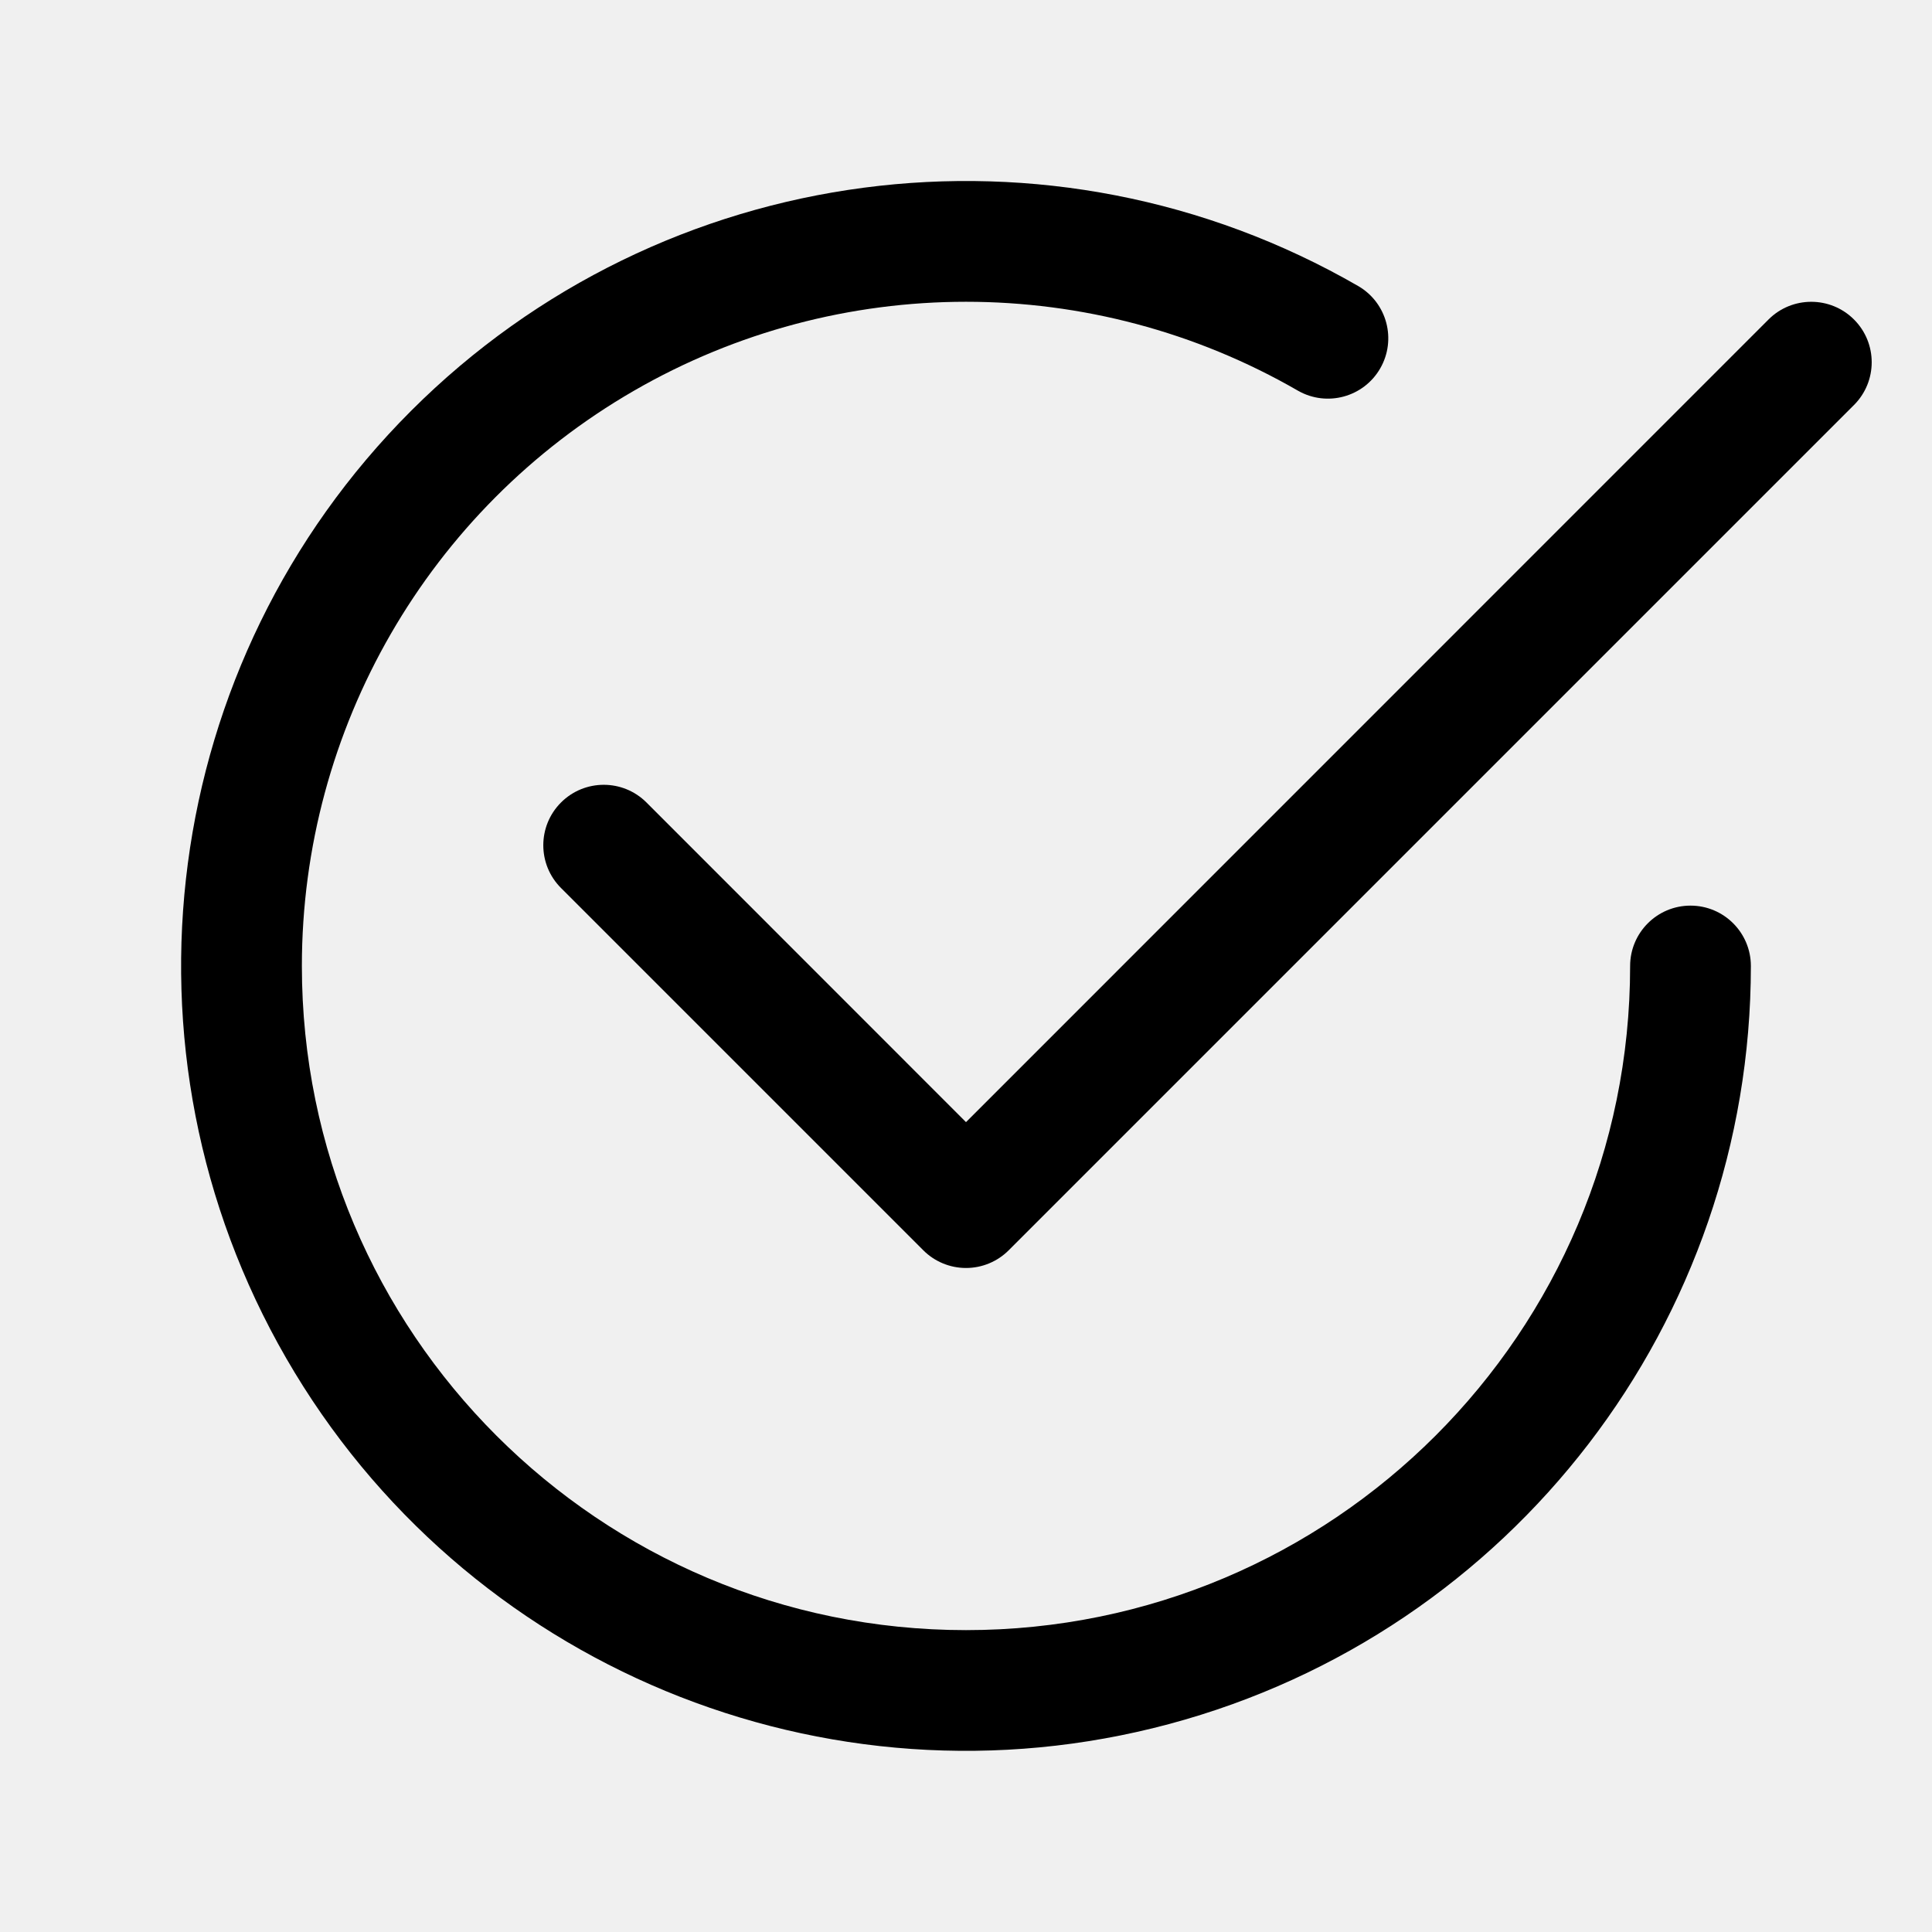
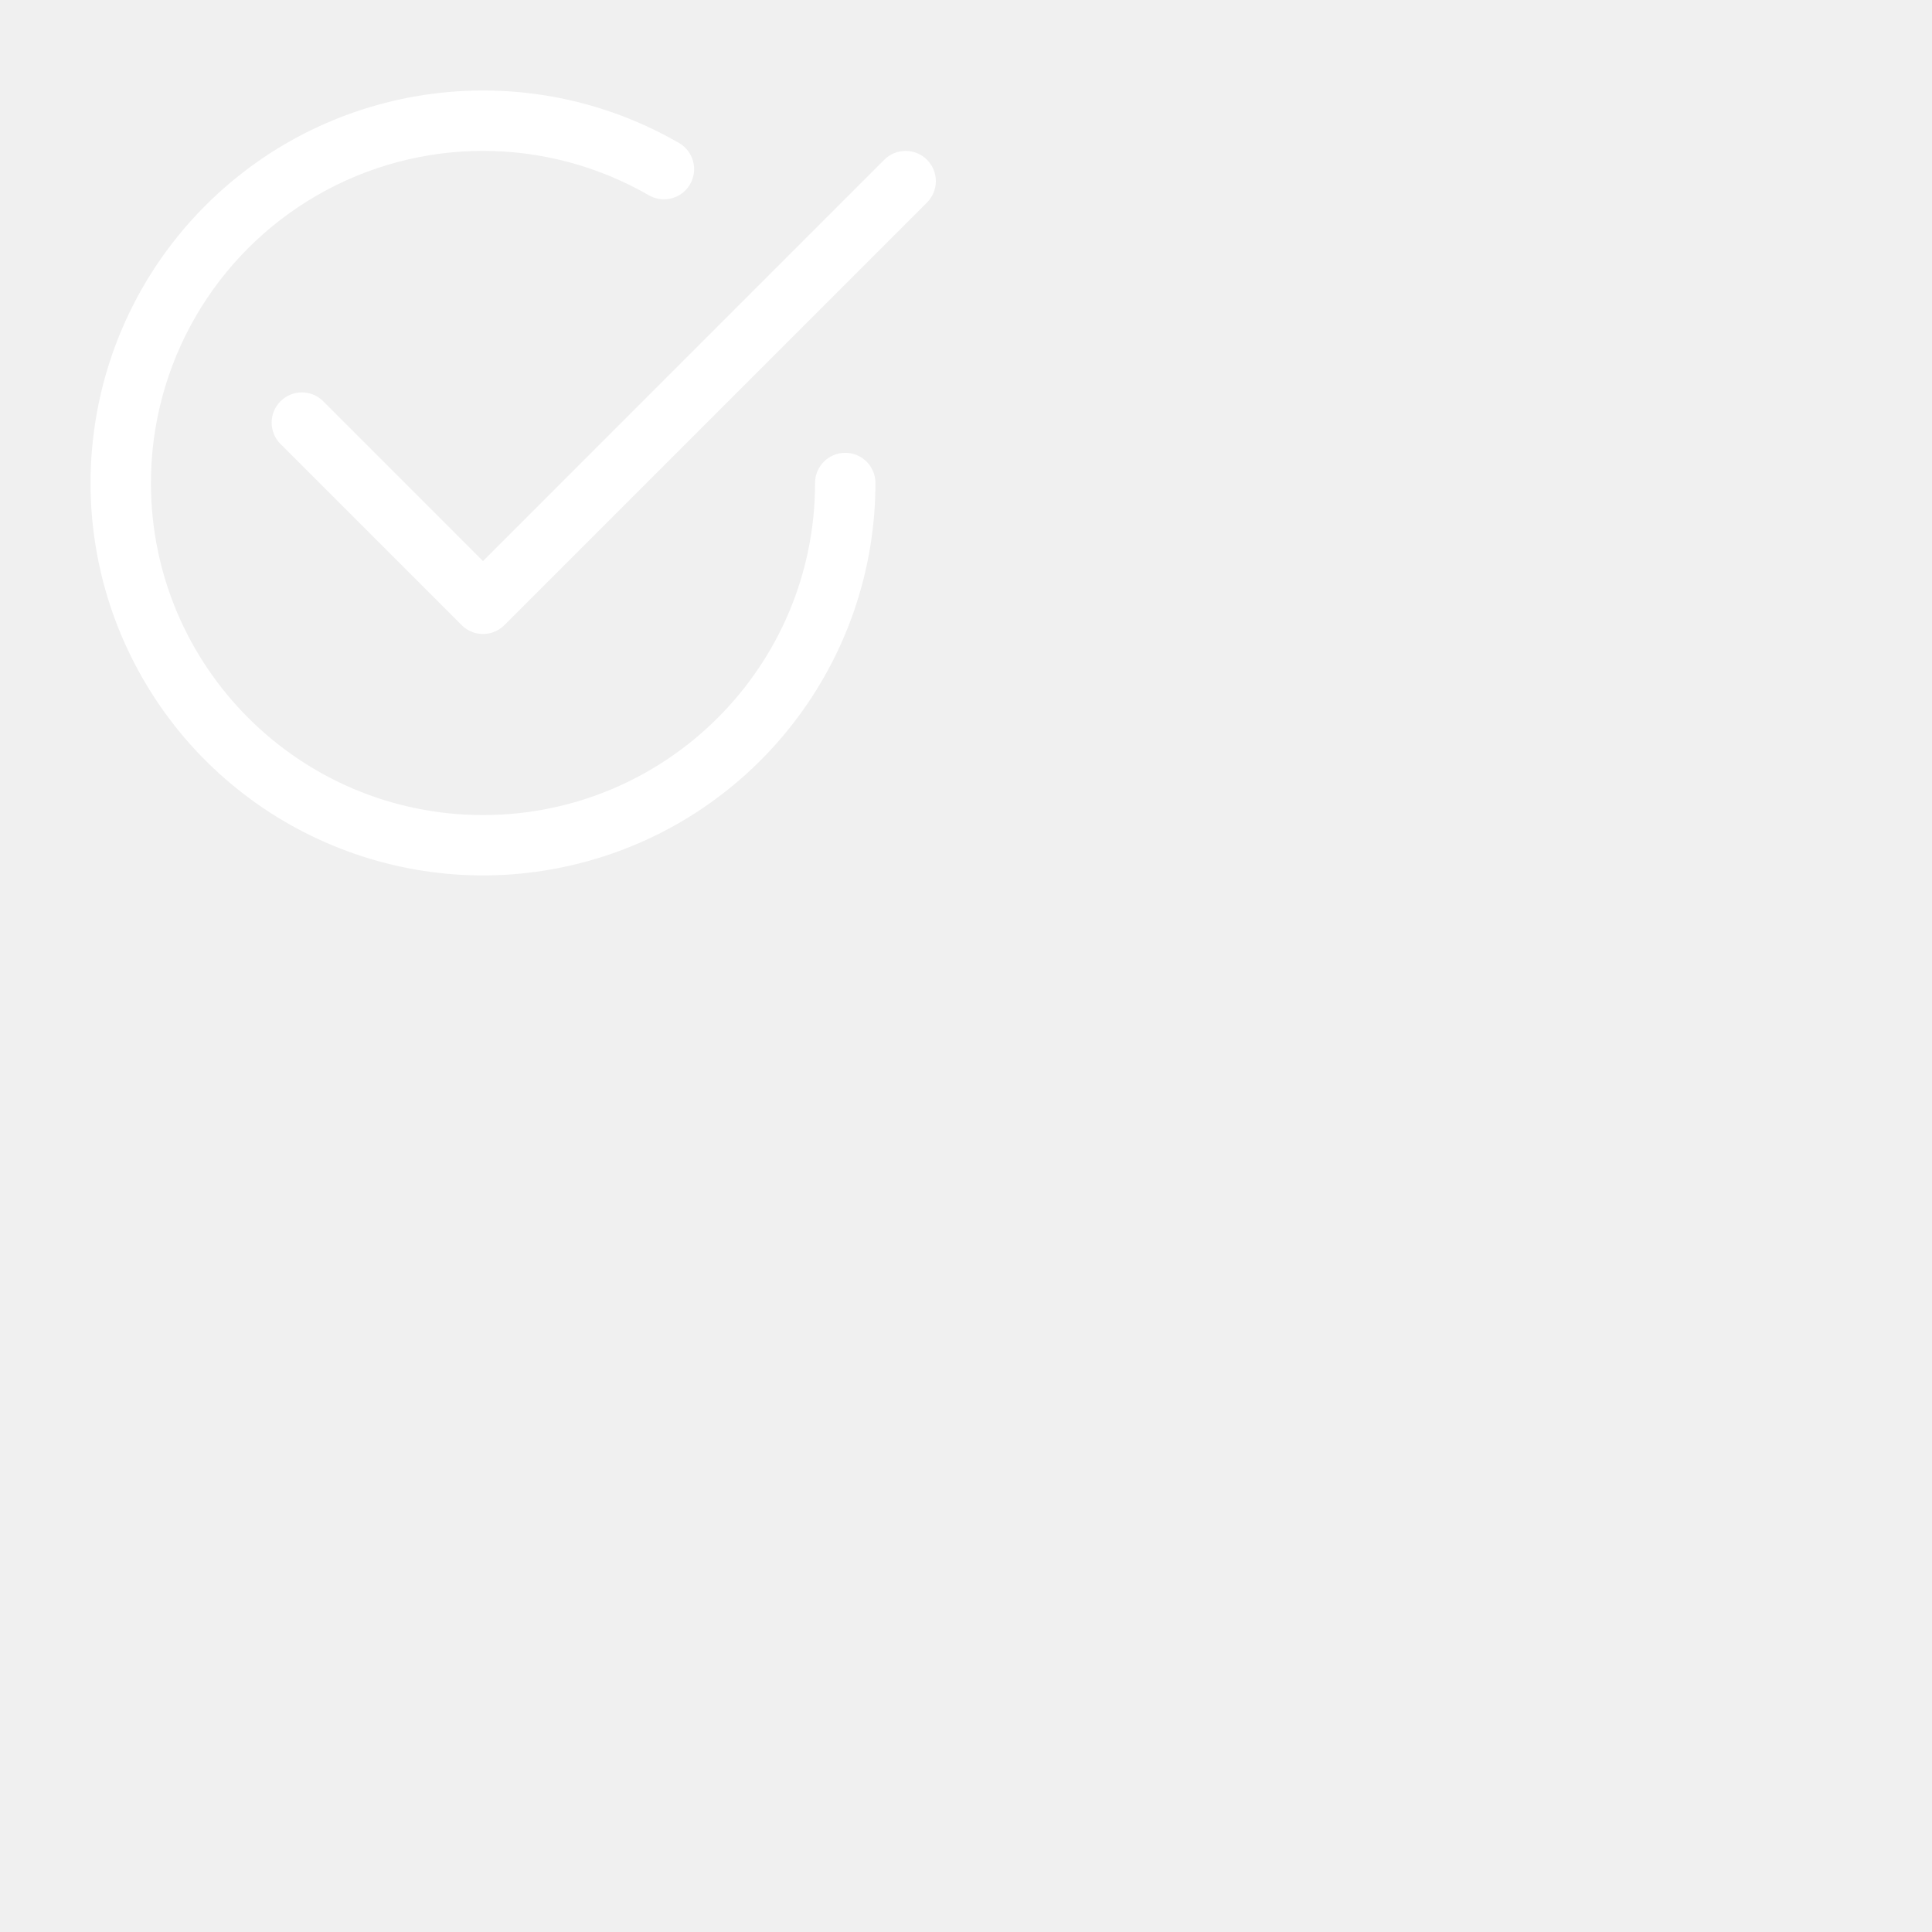
- <svg xmlns="http://www.w3.org/2000/svg" width="16" height="16" fill="currentColor" class="bi bi-check2-circle" viewBox="0 0 16 16">
+ <svg xmlns="http://www.w3.org/2000/svg" width="52" height="52" fill="#fff" class="bi bi-check2-circle" viewBox="0 0 32 32">
  <path d="M2.5 8a5.5 5.5 0 0 1 8.25-4.764.5.5 0 0 0 .5-.866A6.5 6.5 0 1 0 14.5 8a.5.5 0 0 0-1 0 5.5 5.5 0 1 1-11 0z" />
  <path d="M15.354 3.354a.5.5 0 0 0-.708-.708L8 9.293 5.354 6.646a.5.5 0 1 0-.708.708l3 3a.5.5 0 0 0 .708 0l7-7z" />
</svg>
